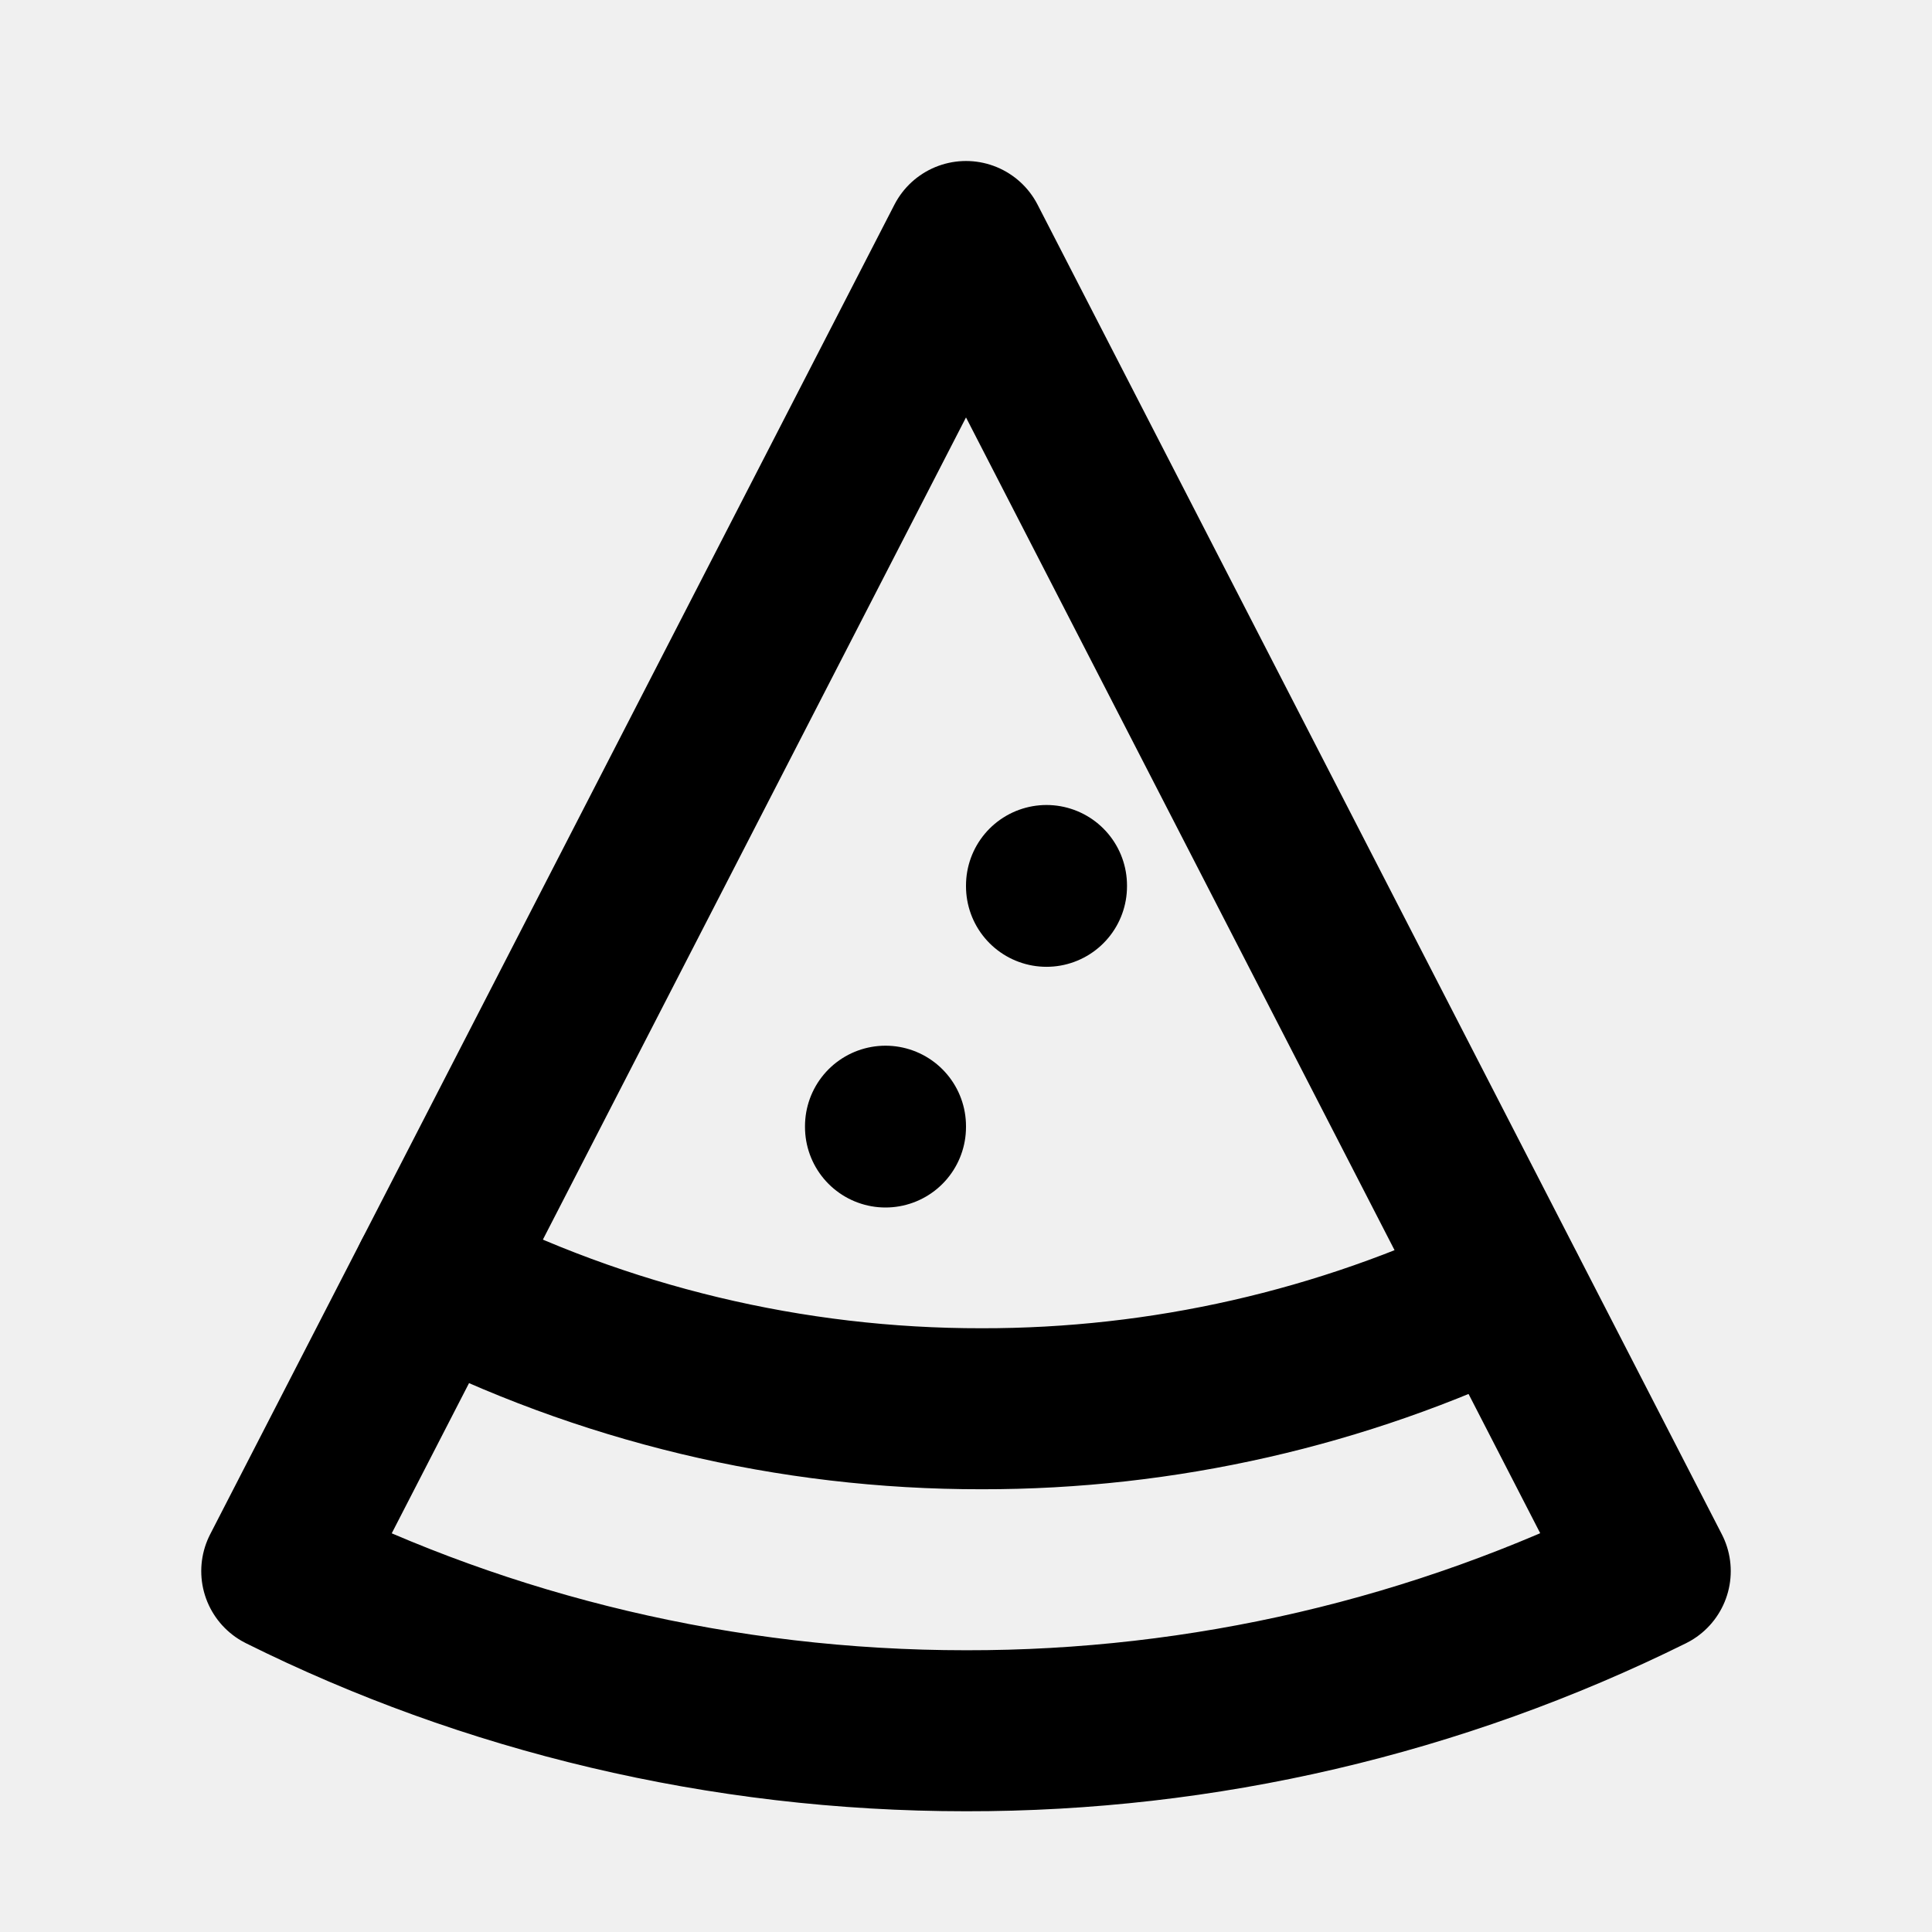
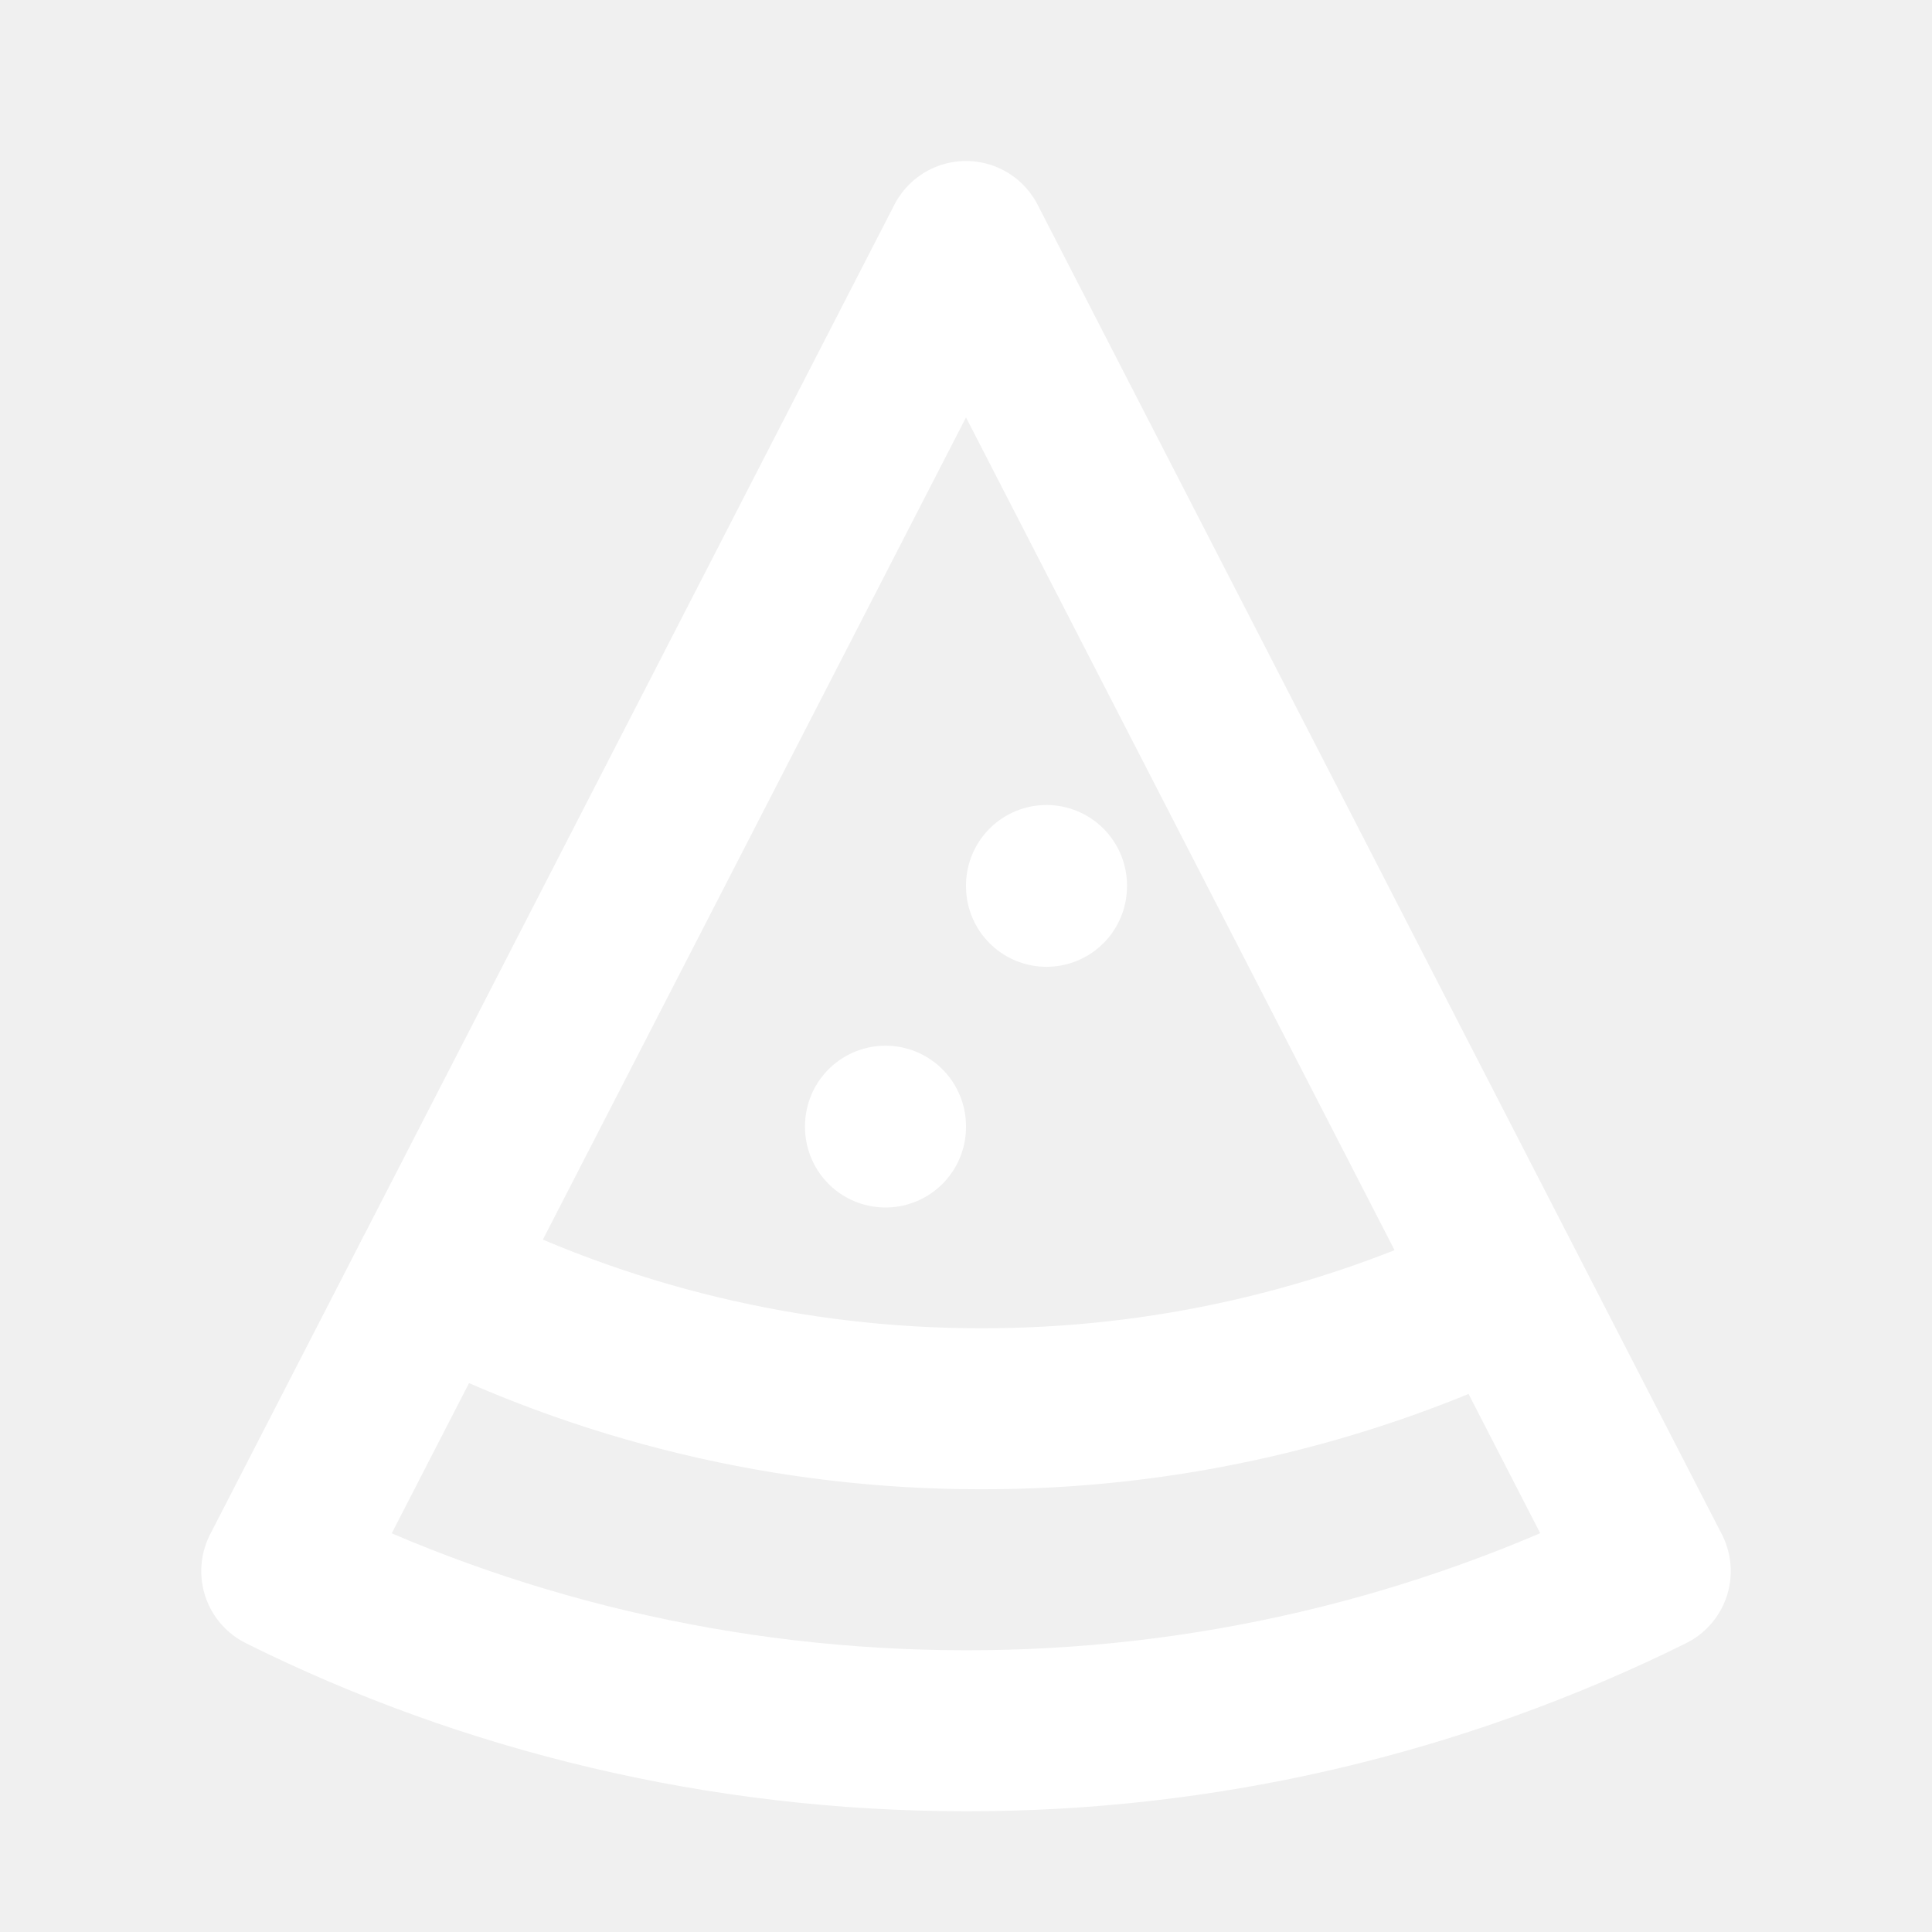
- <svg xmlns="http://www.w3.org/2000/svg" class="icon icon-tabler icon-tabler-pizza" width="24" height="24" viewBox="0 0 24 24" stroke-width="2" stroke="currentColor" fill="none" stroke-linecap="round" stroke-linejoin="round">
+ <svg xmlns="http://www.w3.org/2000/svg" class="icon icon-tabler icon-tabler-pizza" width="24" height="24" viewBox="0 0 24 24" stroke-width="2" stroke="#fff" fill="none" stroke-linecap="round" stroke-linejoin="round">
  <path stroke="none" d="M0 0h24v24H0z" fill="none" />
  <path d="M12 21.5c-3.04 0 -5.952 -.714 -8.5 -1.983l8.5 -16.517l8.5 16.517a19.09 19.09 0 0 1 -8.5 1.983z" />
  <path d="M5.38 15.866a14.94 14.94 0 0 0 6.815 1.634a14.944 14.944 0 0 0 6.502 -1.479" />
  <path d="M13 11.01v-.01" />
  <path d="M11 14v-.01" />
</svg>
